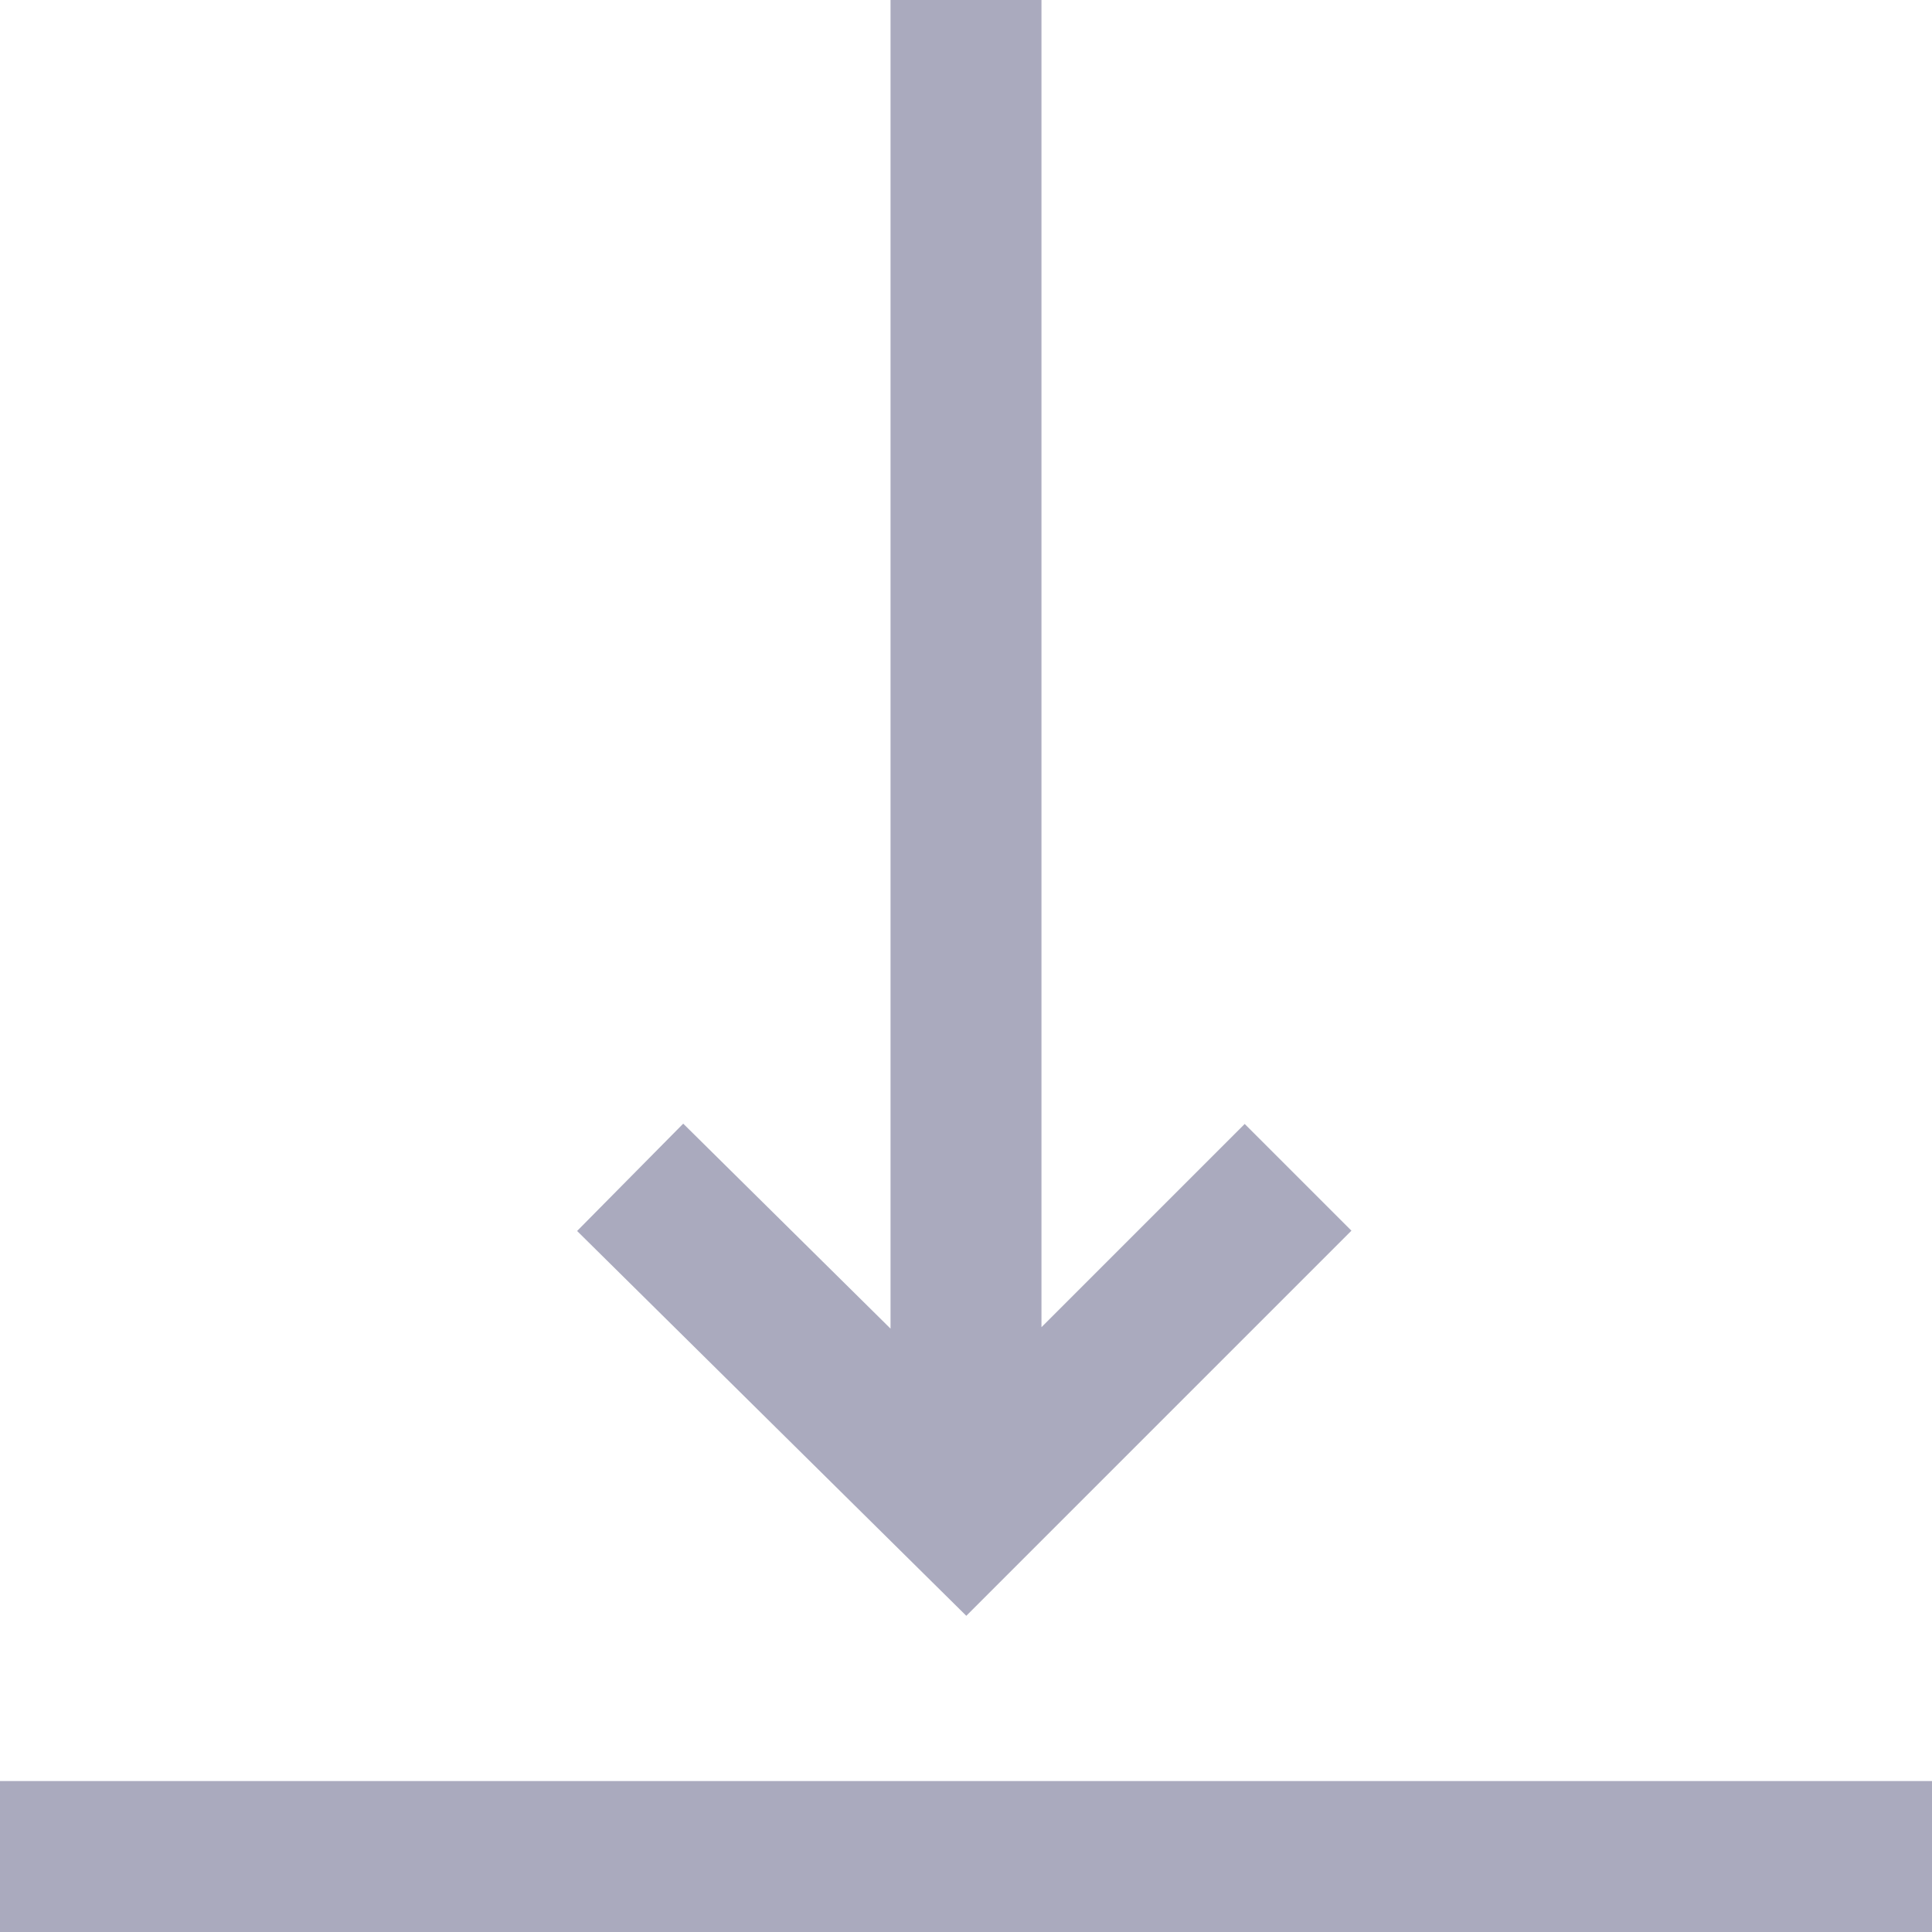
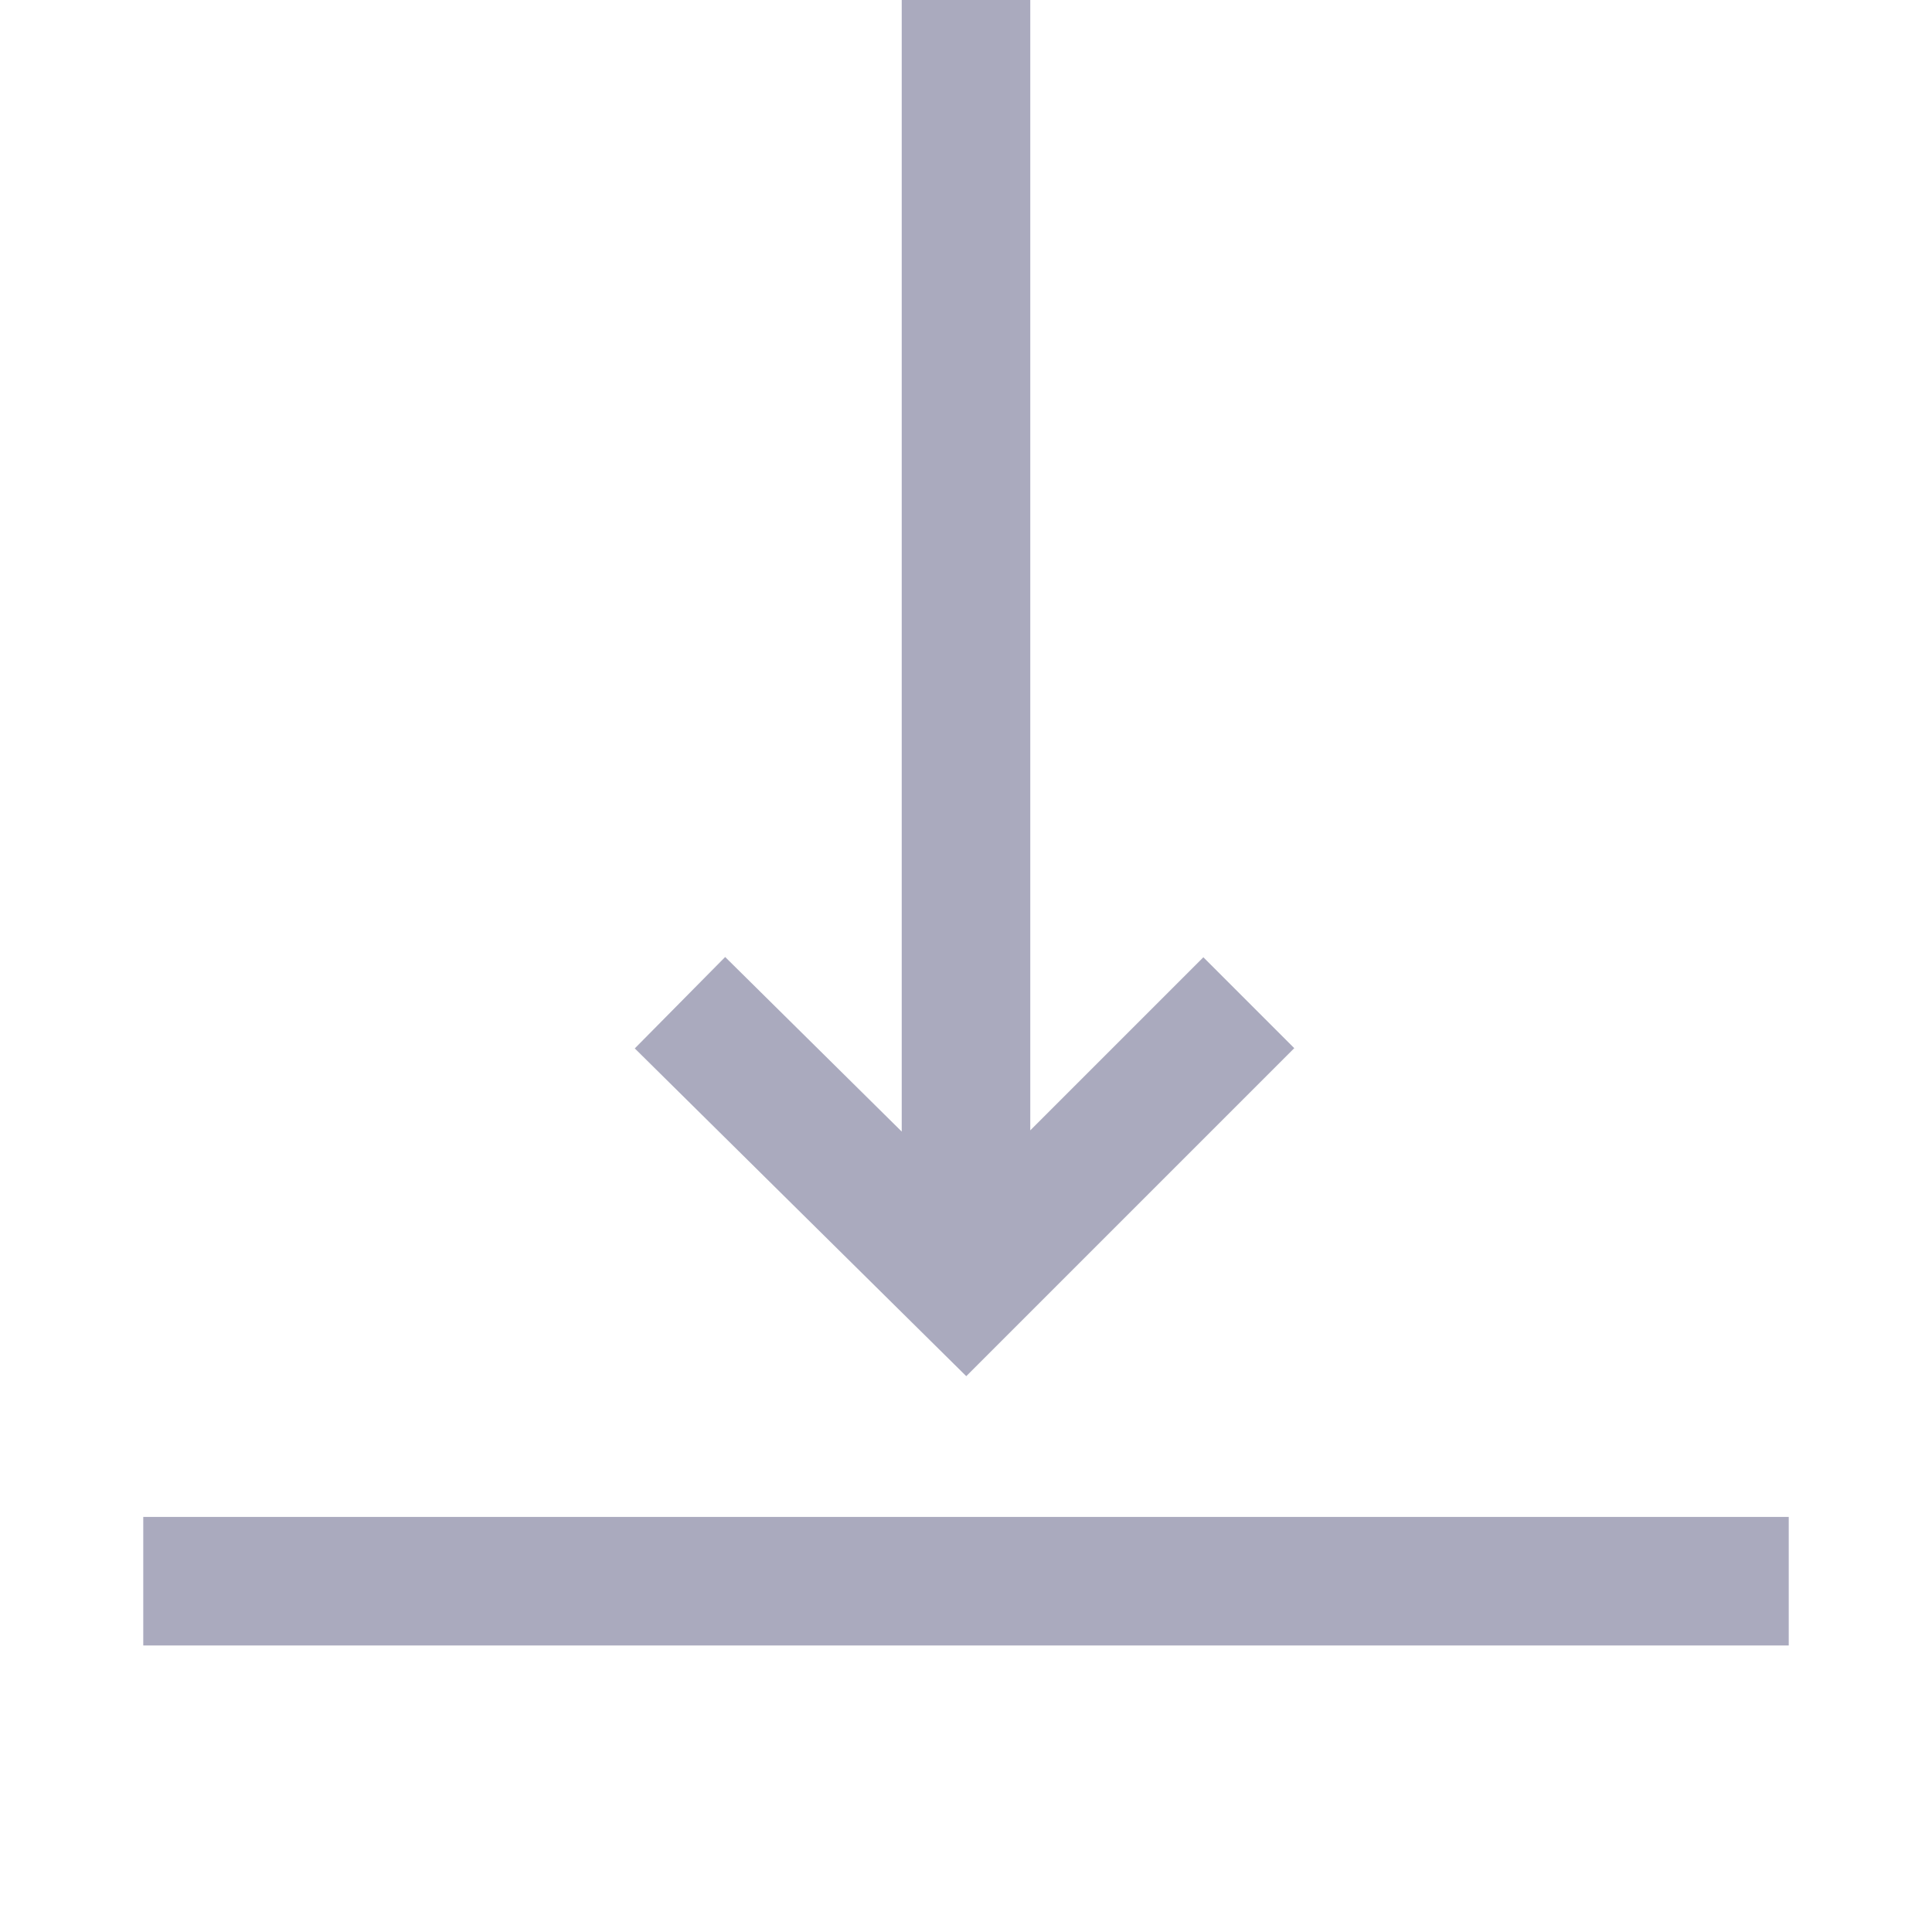
<svg xmlns="http://www.w3.org/2000/svg" version="1.1" id="Capa_1" x="0px" y="0px" viewBox="0 0 512 512" style="enable-background:new 0 0 512 512;" xml:space="preserve">
  <defs id="defs47" />
-   <g id="g6" style="fill:#aaaabe;fill-opacity:1">
-     <g id="g4" style="fill:#aaaabe;fill-opacity:1">
-       <rect y="472" width="512" height="40" id="rect2" style="fill:#aaaabe;fill-opacity:1" />
+   <g id="g853" transform="translate(37.9661,-75.9322)">
+     <g transform="matrix(0.8516949,0,0,0.8516949,0,75.9322)" style="fill:#aaaabe;fill-opacity:1" id="g6">
+       <g style="fill:#aaaabe;fill-opacity:1" id="g4">
+         <rect x="0" style="fill:#aaaabe;fill-opacity:1" id="rect2" height="40" width="512" y="472" />
+       </g>
    </g>
+     <g transform="matrix(0.8516949,0,0,0.8516949,0,75.9322)" style="fill:#aaaabe;fill-opacity:1" id="g12">
+       <g style="fill:#aaaabe;fill-opacity:1" id="g10">
+         <polygon style="fill:#aaaabe;fill-opacity:1" id="polygon8" points="236,0 236,352.099 181.062,297.778 152.938,326.222 256.08,428.205 358.143,326.142 329.857,297.858 276,351.715 276,0 " />
+       </g>
+     </g>
+     <g transform="matrix(0.8516949,0,0,0.8516949,0,75.9322)" style="fill:#aaaabe;fill-opacity:1" id="g14">
+ </g>
+     <g transform="matrix(0.8516949,0,0,0.8516949,0,75.9322)" style="fill:#aaaabe;fill-opacity:1" id="g16">
+ </g>
+     <g transform="matrix(0.8516949,0,0,0.8516949,0,75.9322)" style="fill:#aaaabe;fill-opacity:1" id="g18">
+ </g>
+     <g transform="matrix(0.8516949,0,0,0.8516949,0,75.9322)" style="fill:#aaaabe;fill-opacity:1" id="g20">
+ </g>
+     <g transform="matrix(0.8516949,0,0,0.8516949,0,75.9322)" style="fill:#aaaabe;fill-opacity:1" id="g22">
+ </g>
+     <g transform="matrix(0.8516949,0,0,0.8516949,0,75.9322)" style="fill:#aaaabe;fill-opacity:1" id="g24">
+ </g>
+     <g transform="matrix(0.8516949,0,0,0.8516949,0,75.9322)" style="fill:#aaaabe;fill-opacity:1" id="g26">
+ </g>
+     <g transform="matrix(0.8516949,0,0,0.8516949,0,75.9322)" style="fill:#aaaabe;fill-opacity:1" id="g28">
+ </g>
+     <g transform="matrix(0.8516949,0,0,0.8516949,0,75.9322)" style="fill:#aaaabe;fill-opacity:1" id="g30">
+ </g>
+     <g transform="matrix(0.8516949,0,0,0.8516949,0,75.9322)" style="fill:#aaaabe;fill-opacity:1" id="g32">
+ </g>
+     <g transform="matrix(0.8516949,0,0,0.8516949,0,75.9322)" style="fill:#aaaabe;fill-opacity:1" id="g34">
+ </g>
+     <g transform="matrix(0.8516949,0,0,0.8516949,0,75.9322)" style="fill:#aaaabe;fill-opacity:1" id="g36">
+ </g>
+     <g transform="matrix(0.8516949,0,0,0.8516949,0,75.9322)" style="fill:#aaaabe;fill-opacity:1" id="g38">
+ </g>
+     <g transform="matrix(0.8516949,0,0,0.8516949,0,75.9322)" style="fill:#aaaabe;fill-opacity:1" id="g40">
+ </g>
+     <g transform="matrix(0.8516949,0,0,0.8516949,0,75.9322)" style="fill:#aaaabe;fill-opacity:1" id="g42">
+ </g>
  </g>
-   <g id="g12" style="fill:#aaaabe;fill-opacity:1">
-     <g id="g10" style="fill:#aaaabe;fill-opacity:1">
-       <polygon points="329.857,297.858 276,351.715 276,0 236,0 236,352.099 181.062,297.778 152.938,326.222 256.08,428.205     358.143,326.142   " id="polygon8" style="fill:#aaaabe;fill-opacity:1" />
-     </g>
-   </g>
-   <g id="g14" style="fill:#aaaabe;fill-opacity:1">
- </g>
-   <g id="g16" style="fill:#aaaabe;fill-opacity:1">
- </g>
-   <g id="g18" style="fill:#aaaabe;fill-opacity:1">
- </g>
-   <g id="g20" style="fill:#aaaabe;fill-opacity:1">
- </g>
-   <g id="g22" style="fill:#aaaabe;fill-opacity:1">
- </g>
-   <g id="g24" style="fill:#aaaabe;fill-opacity:1">
- </g>
-   <g id="g26" style="fill:#aaaabe;fill-opacity:1">
- </g>
-   <g id="g28" style="fill:#aaaabe;fill-opacity:1">
- </g>
-   <g id="g30" style="fill:#aaaabe;fill-opacity:1">
- </g>
-   <g id="g32" style="fill:#aaaabe;fill-opacity:1">
- </g>
-   <g id="g34" style="fill:#aaaabe;fill-opacity:1">
- </g>
-   <g id="g36" style="fill:#aaaabe;fill-opacity:1">
- </g>
-   <g id="g38" style="fill:#aaaabe;fill-opacity:1">
- </g>
-   <g id="g40" style="fill:#aaaabe;fill-opacity:1">
- </g>
-   <g id="g42" style="fill:#aaaabe;fill-opacity:1">
- </g>
</svg>
